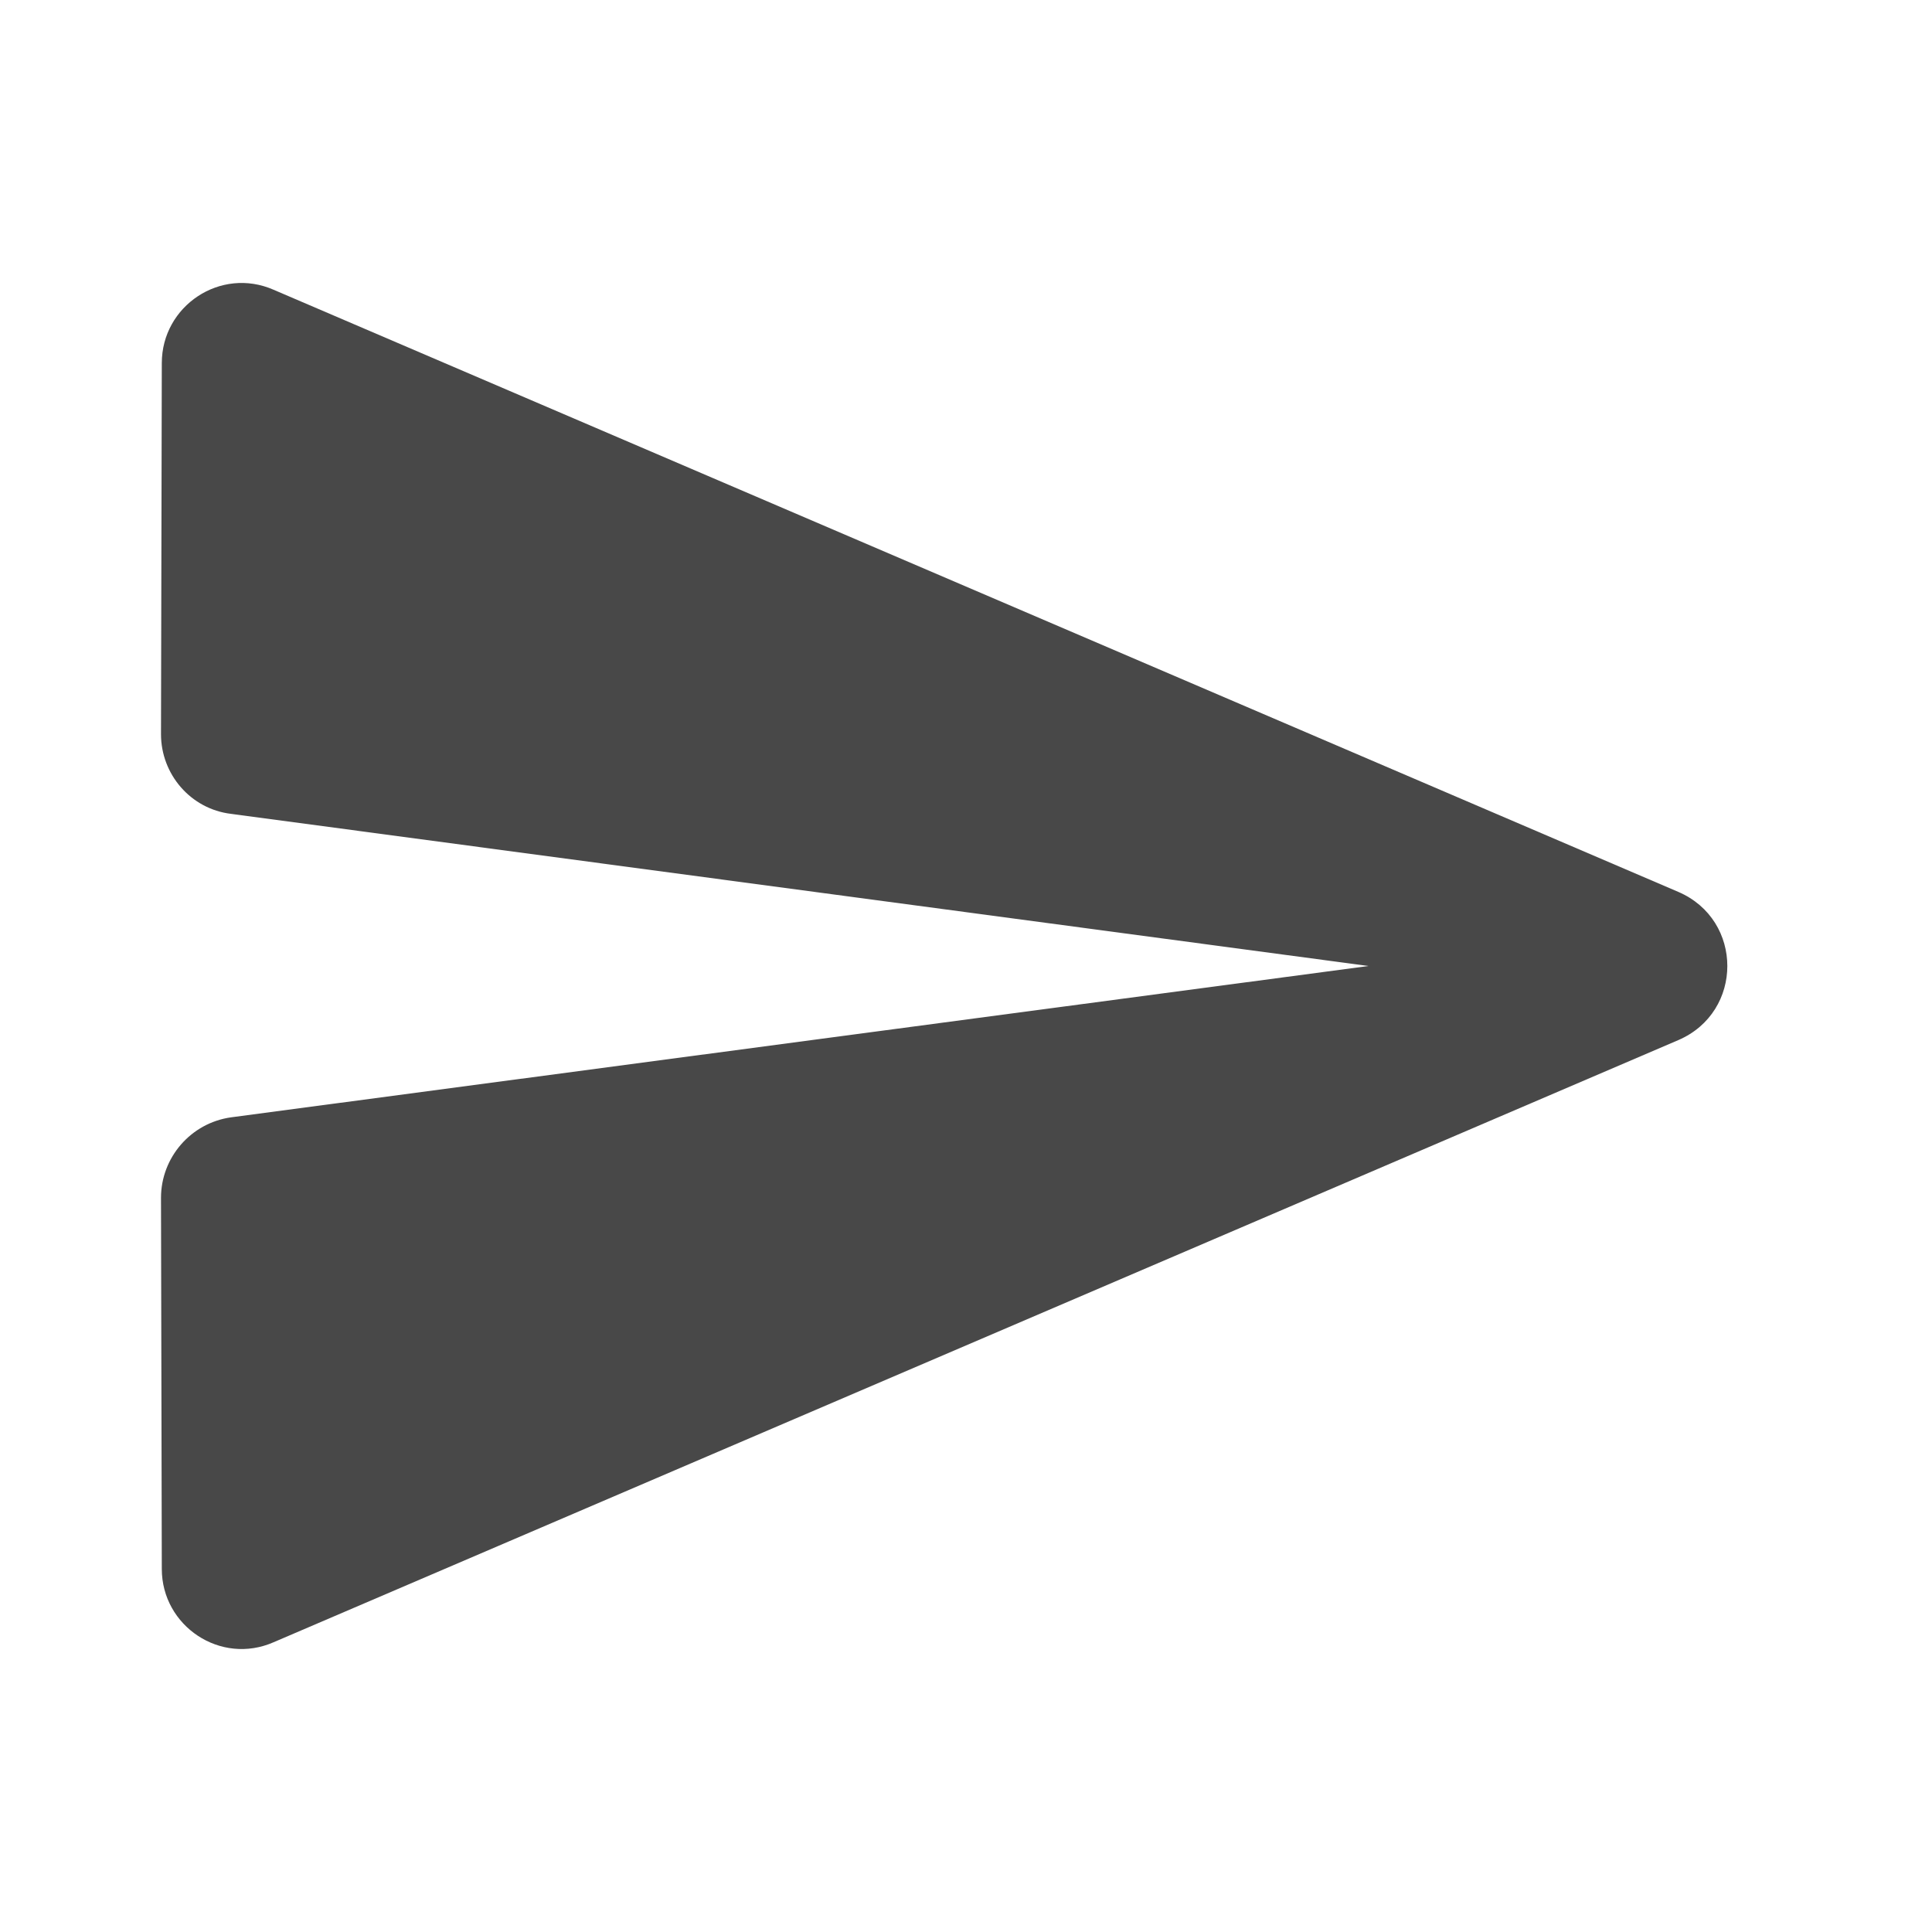
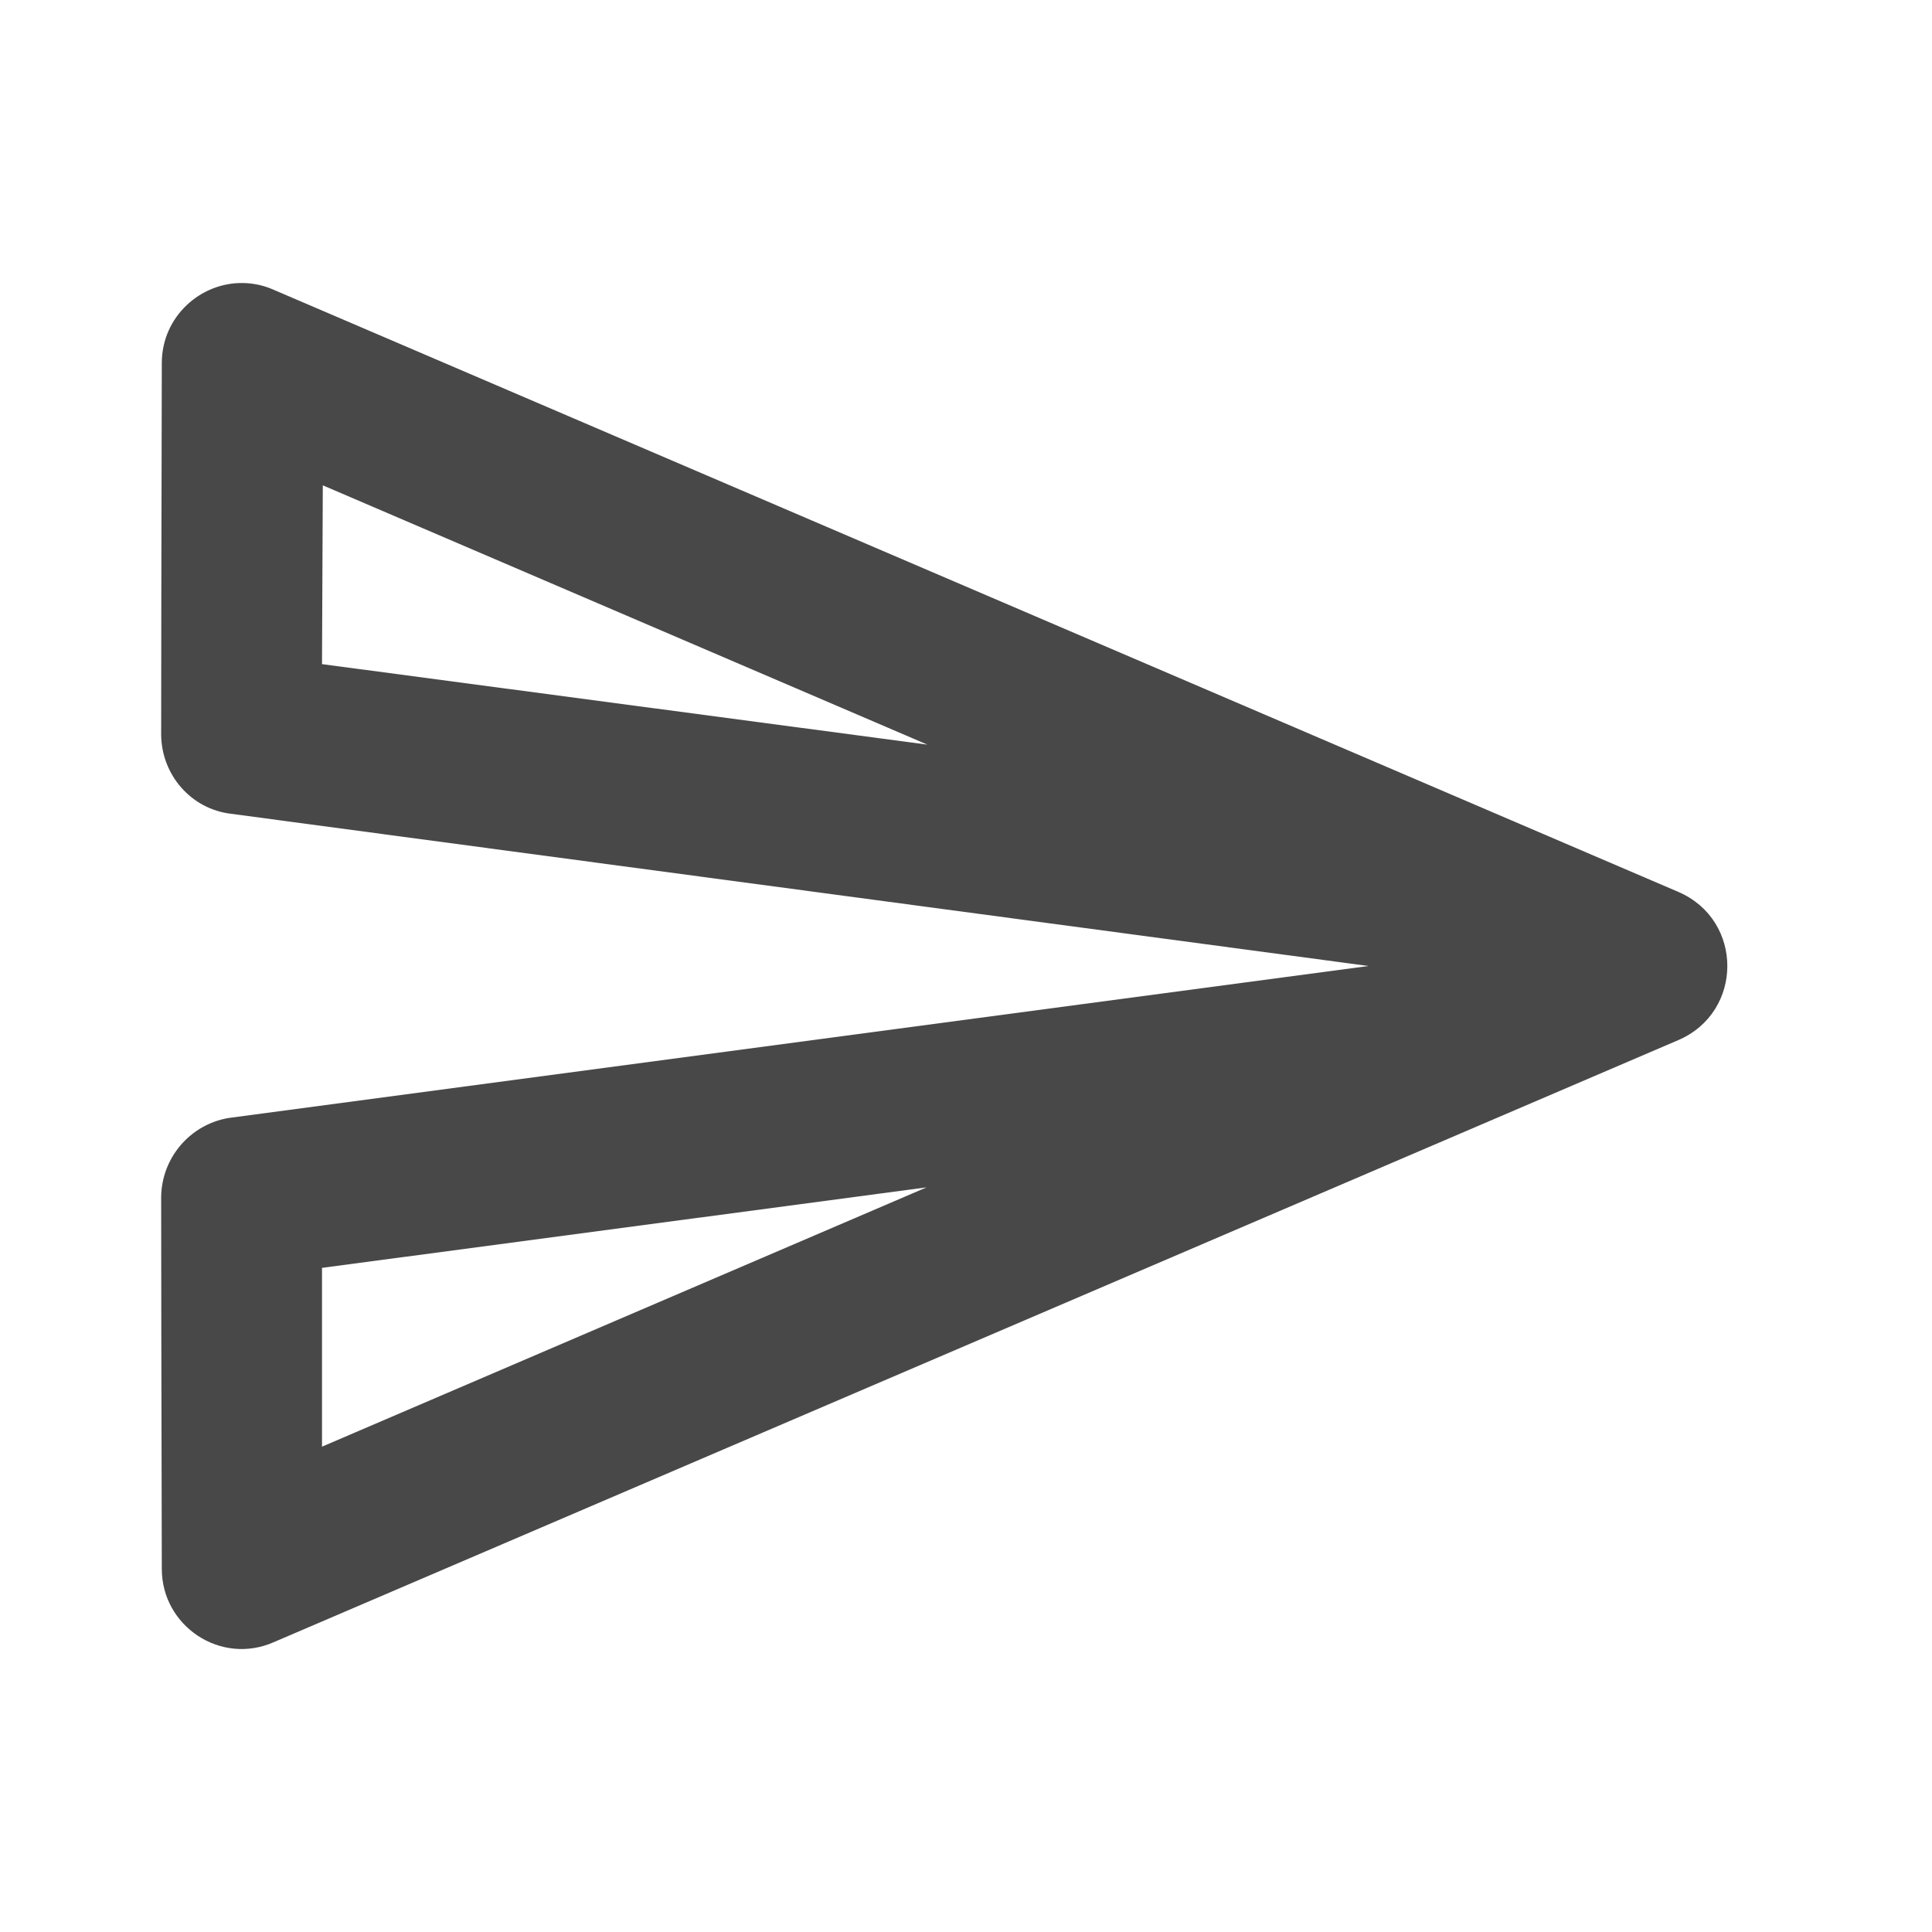
- <svg xmlns="http://www.w3.org/2000/svg" height="24" viewBox="0 0 24 24" width="24" version="1.1" id="svg6">
+ <svg xmlns="http://www.w3.org/2000/svg" height="24px" viewBox="0 0 24 24" width="24px" version="1.1" id="svg6">
  <defs id="defs10" />
-   <path fill="#484848" d="M3.4 20.4l17.45-7.48c.81-.35.81-1.49 0-1.84L3.4 3.6c-.66-.29-1.39.2-1.39.91L2 9.12c0 .5.37.93.87.99L17 12 2.87 13.88c-.5.07-.87.5-.87 1l.01 4.61c0 .71.73 1.2 1.39.91z" id="path4" />
+   <path fill="#484848" id="path4" d="M 3.027 3.516 C 2.493 3.502 2.01 3.933 2.01 4.51 L 2.004 7.42 L 2.002 9.131 C 2.008 9.626 2.373 10.05 2.869 10.109 L 17 12 L 2.834 13.889 C 2.356 13.973 2.008 14.386 2.002 14.869 L 2.004 16.58 L 2.01 19.49 C 2.01 20.2 2.74 20.69 3.4 20.4 L 20.85 12.92 C 21.66 12.57 21.66 11.43 20.85 11.08 L 3.4 3.6 C 3.277 3.545 3.151 3.519 3.027 3.516 z M 4.01 6.029 L 11.52 9.25 L 4 8.25 L 4.01 6.029 z M 11.51 14.75 L 4 17.971 L 4 15.75 L 11.51 14.75 z " />
</svg>
